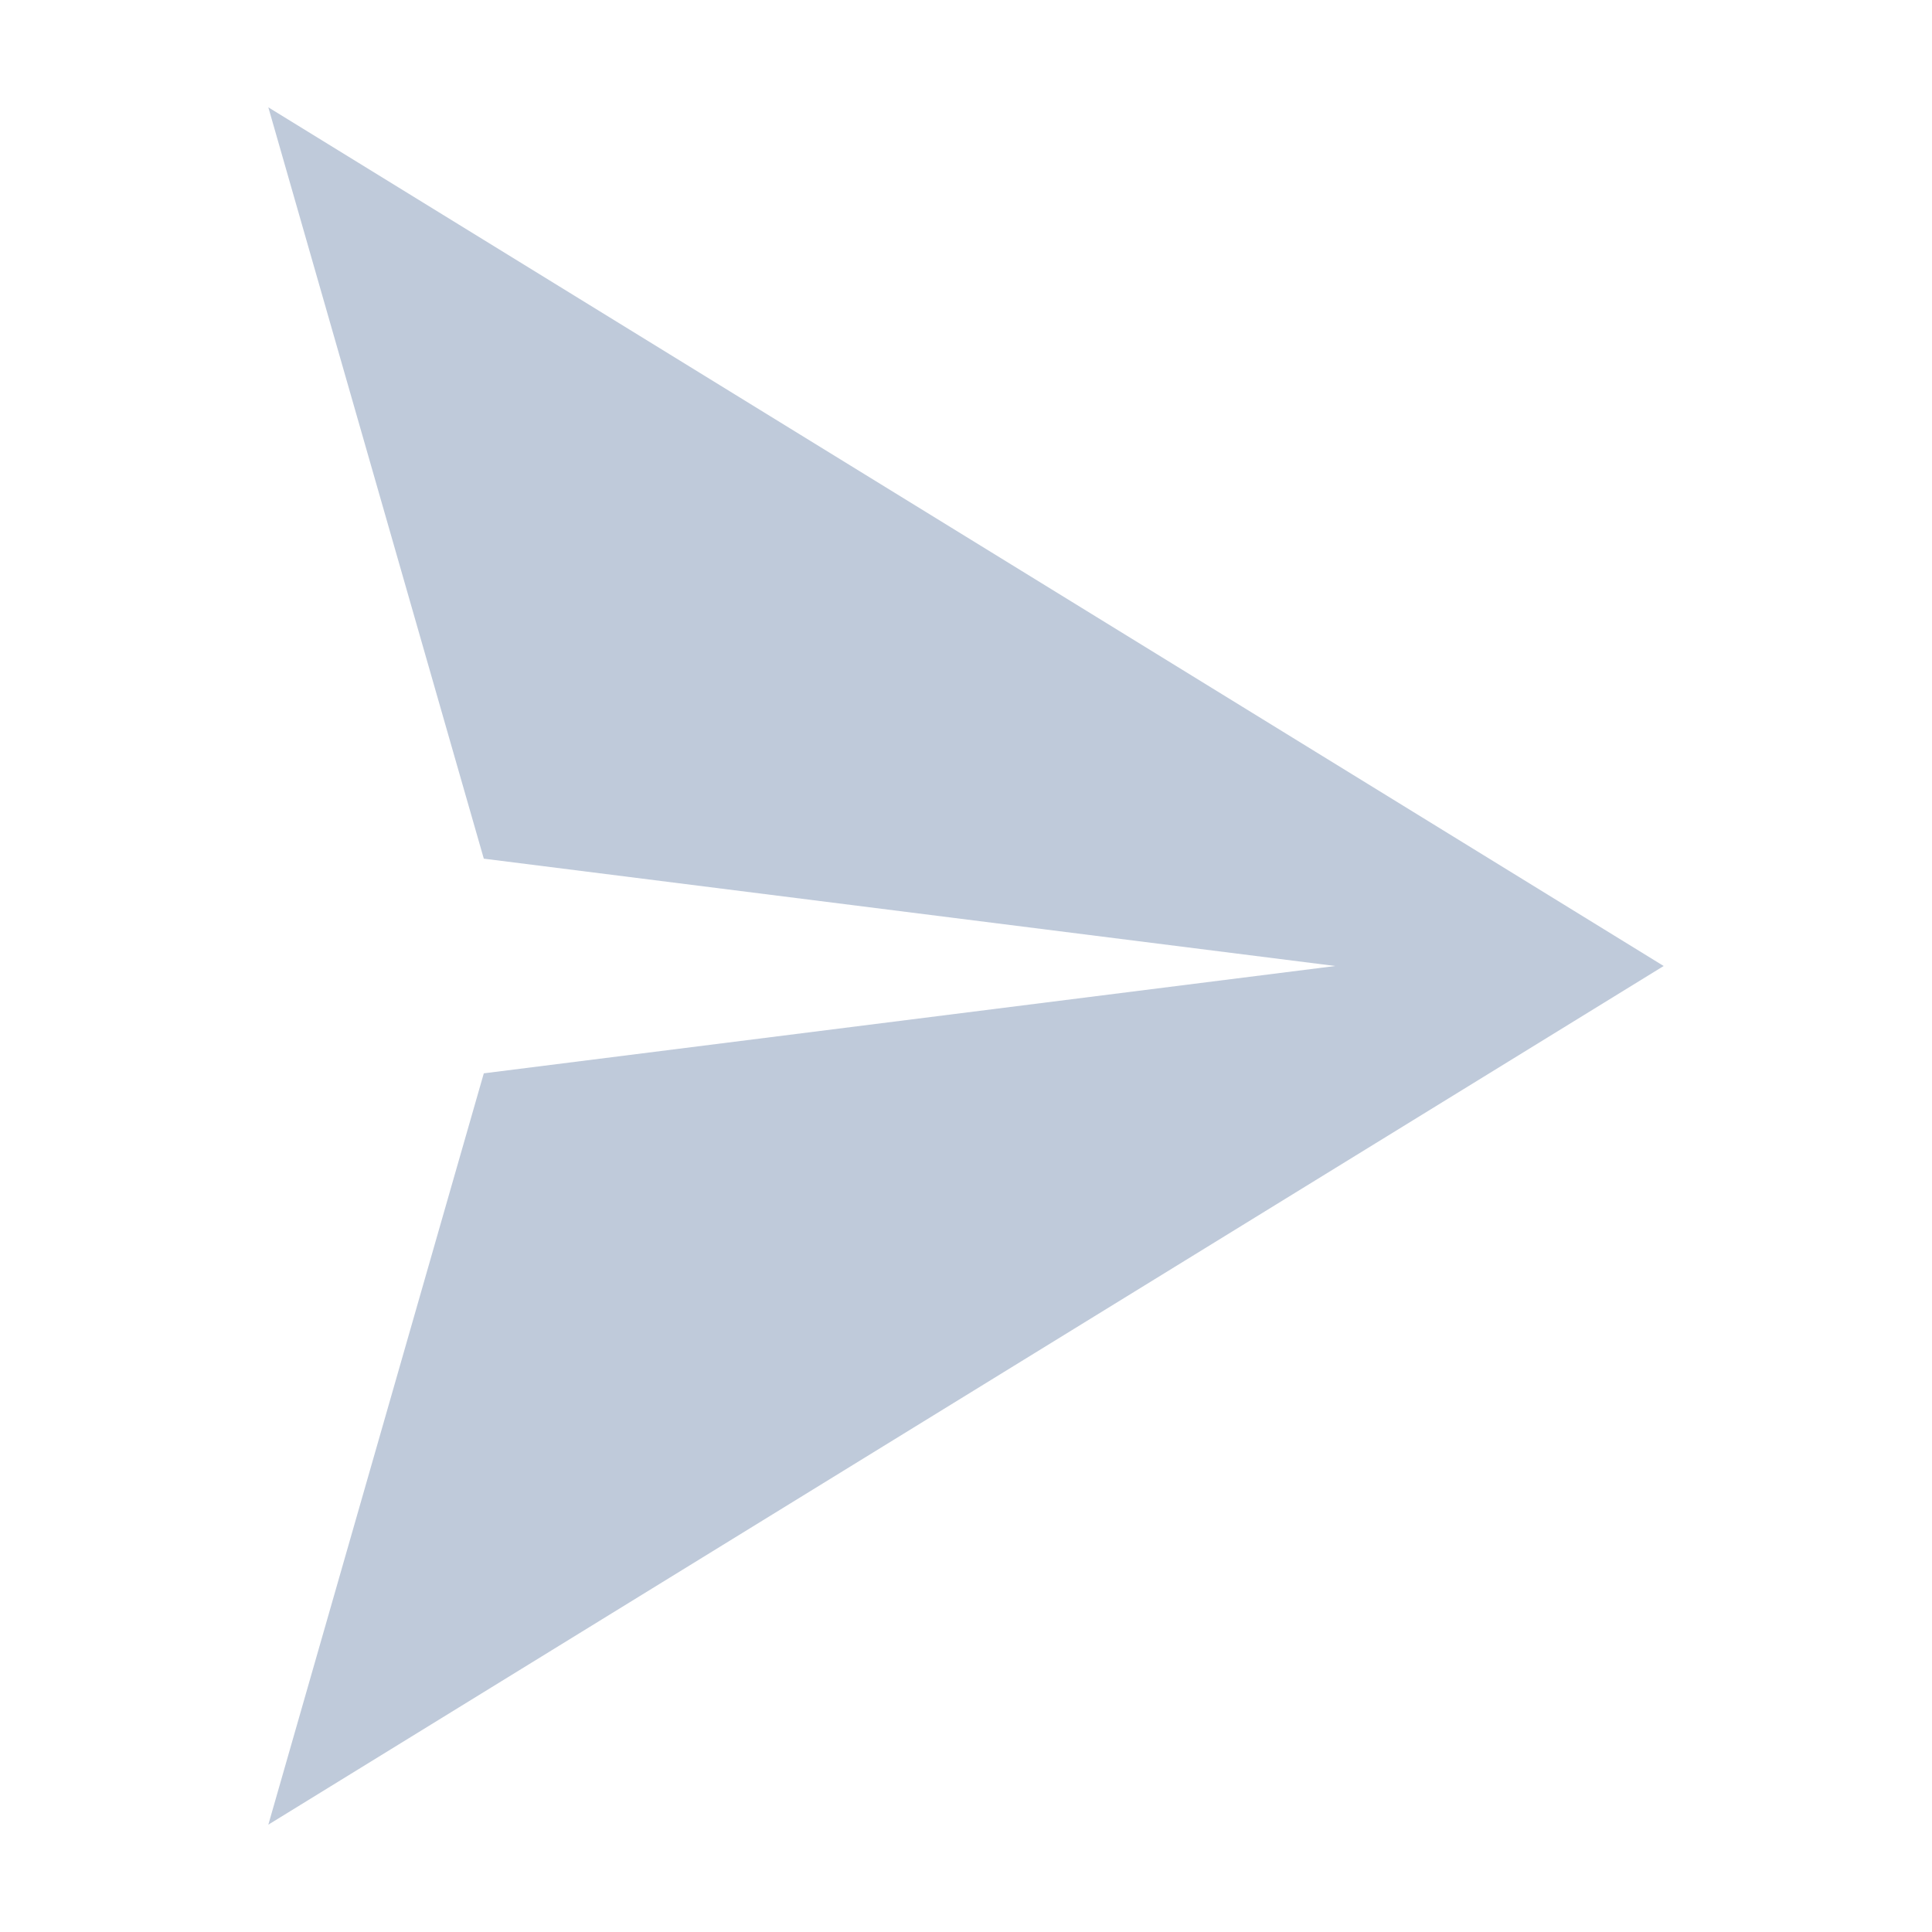
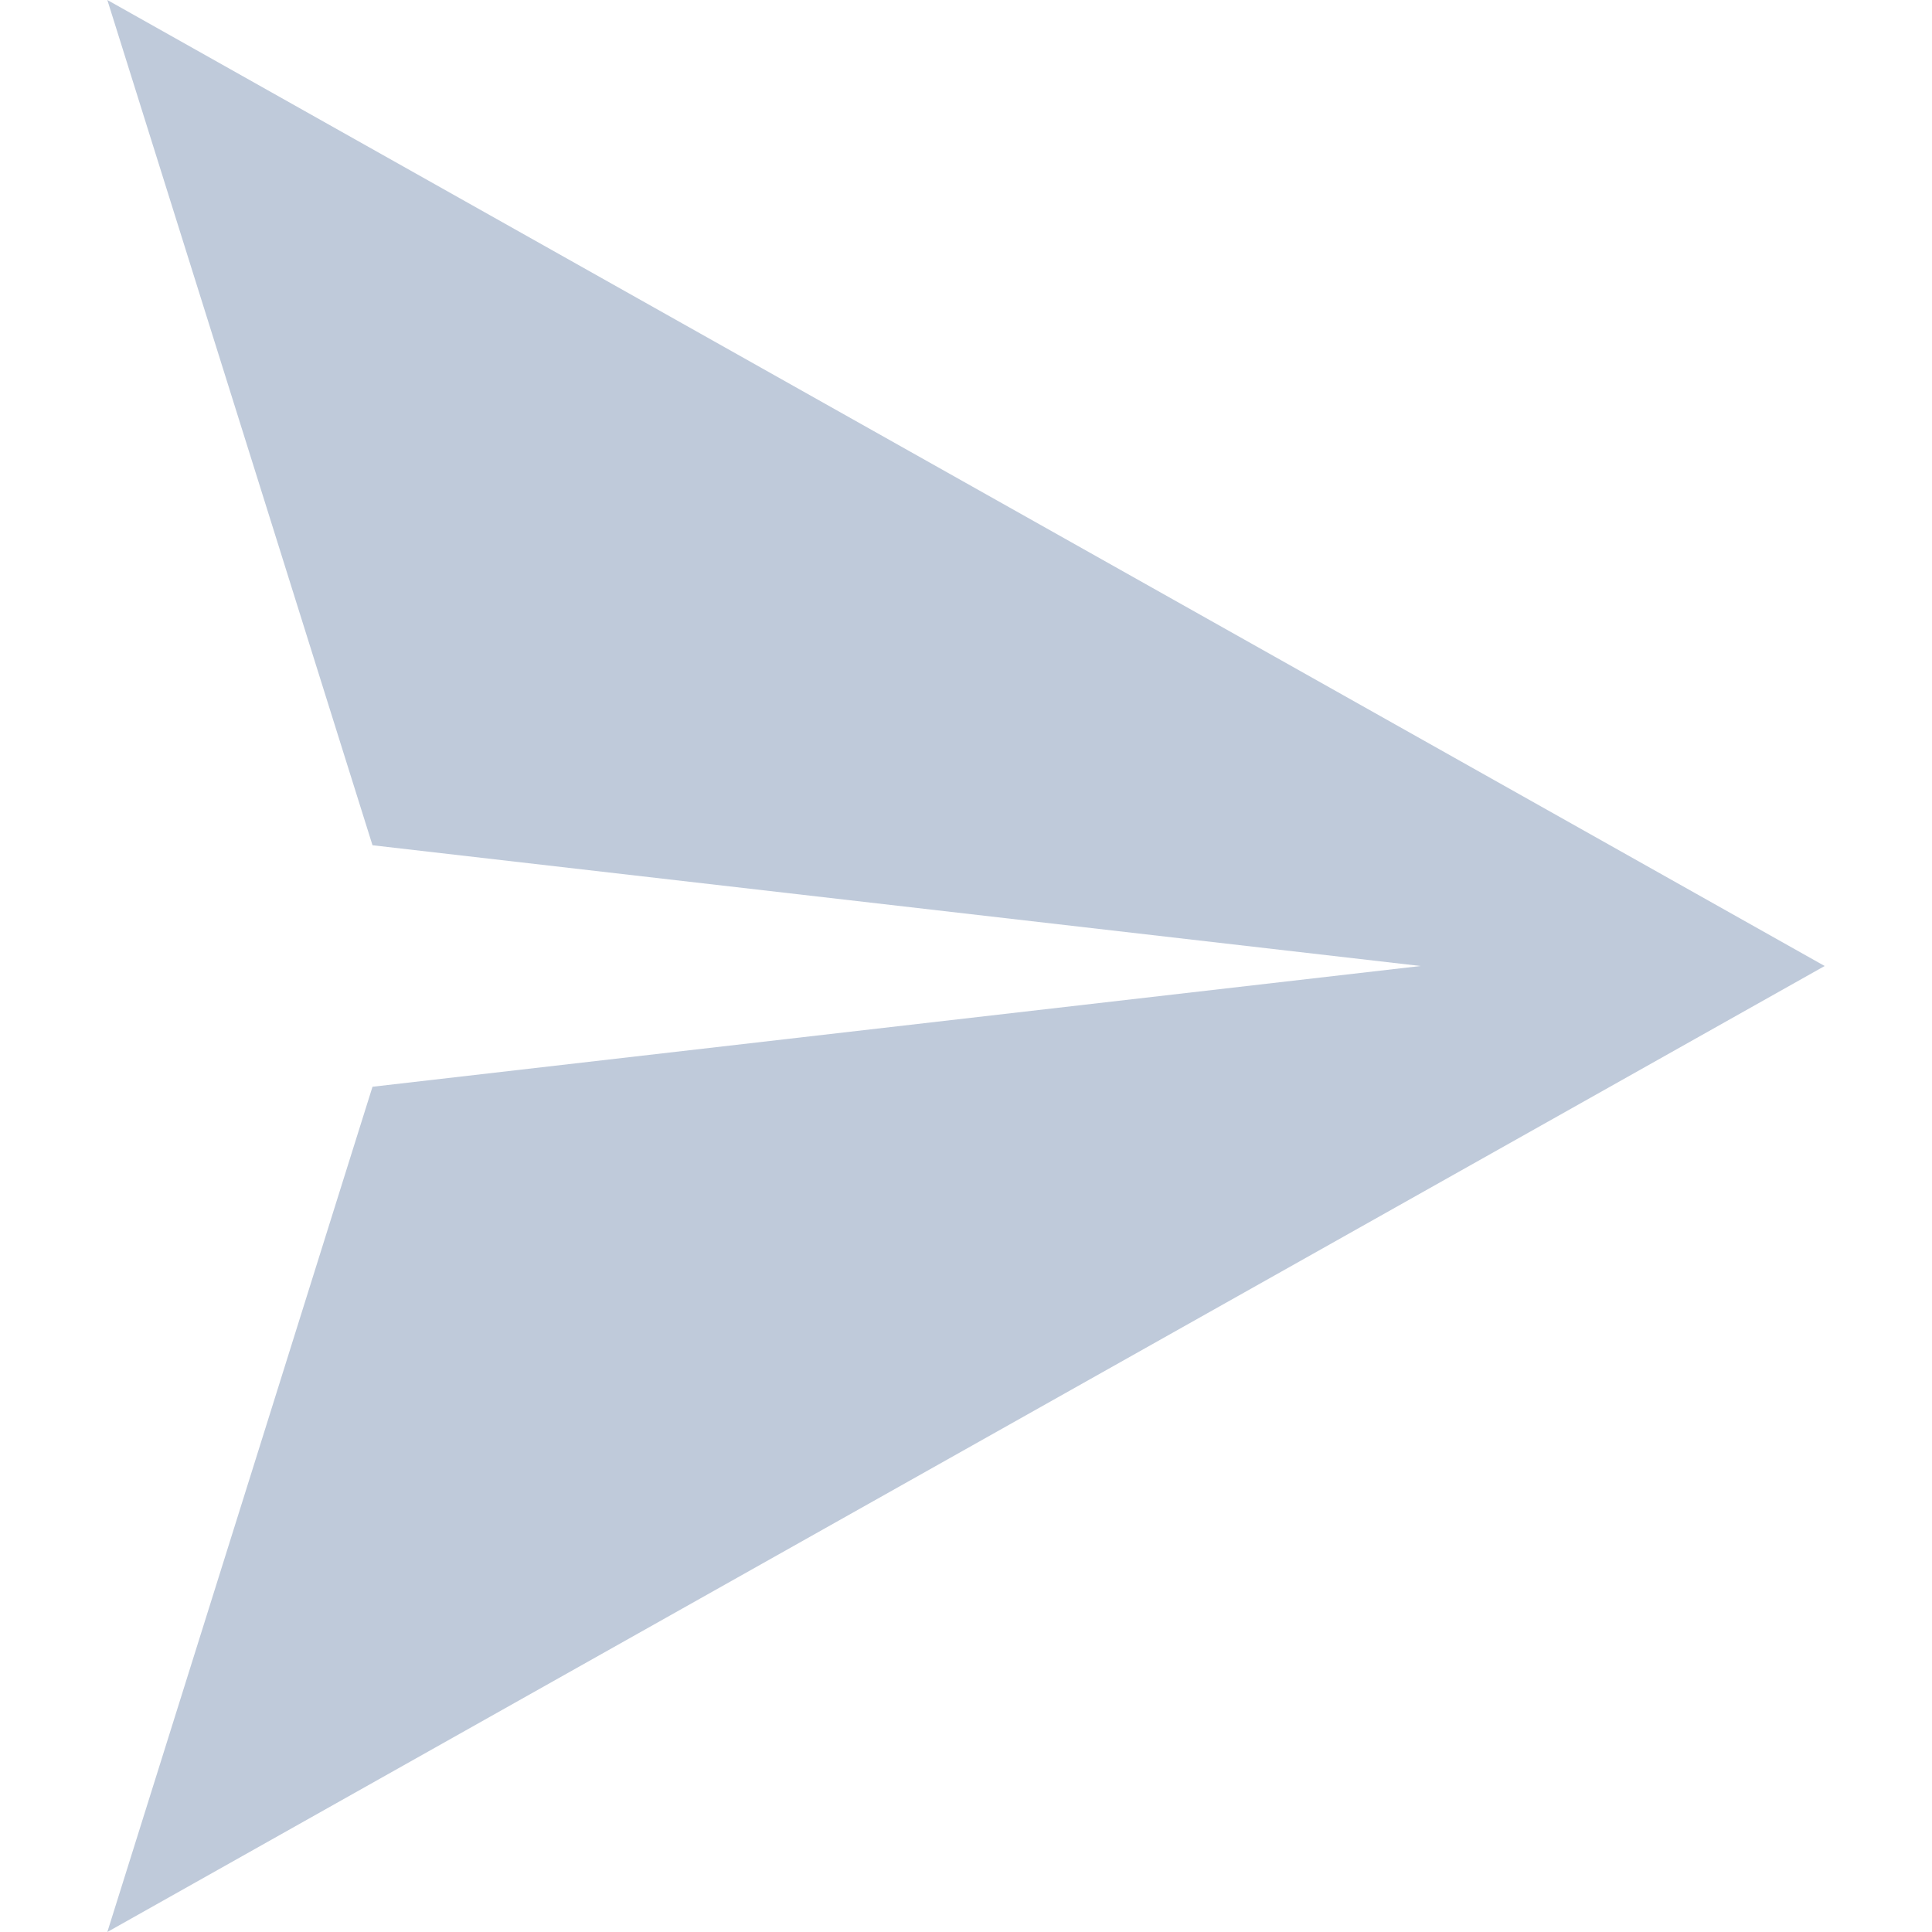
<svg xmlns="http://www.w3.org/2000/svg" width="36" height="36" viewBox="0 0 36 36" fill="none">
-   <path d="M31 18L5 34L7.294 26L8.441 22L9.015 20L24.882 18L9.015 16L8.441 14L7.294 10L5 2L31 18Z" fill="#BFCADA" />
+   <path d="M34 18L2 36L4.824 27L6.235 22.5L6.941 20.25L26.471 18L6.941 15.75L6.235 13.5L4.824 9L2 -1.39876e-06L34 18Z" fill="#BFCADA" />
</svg>
